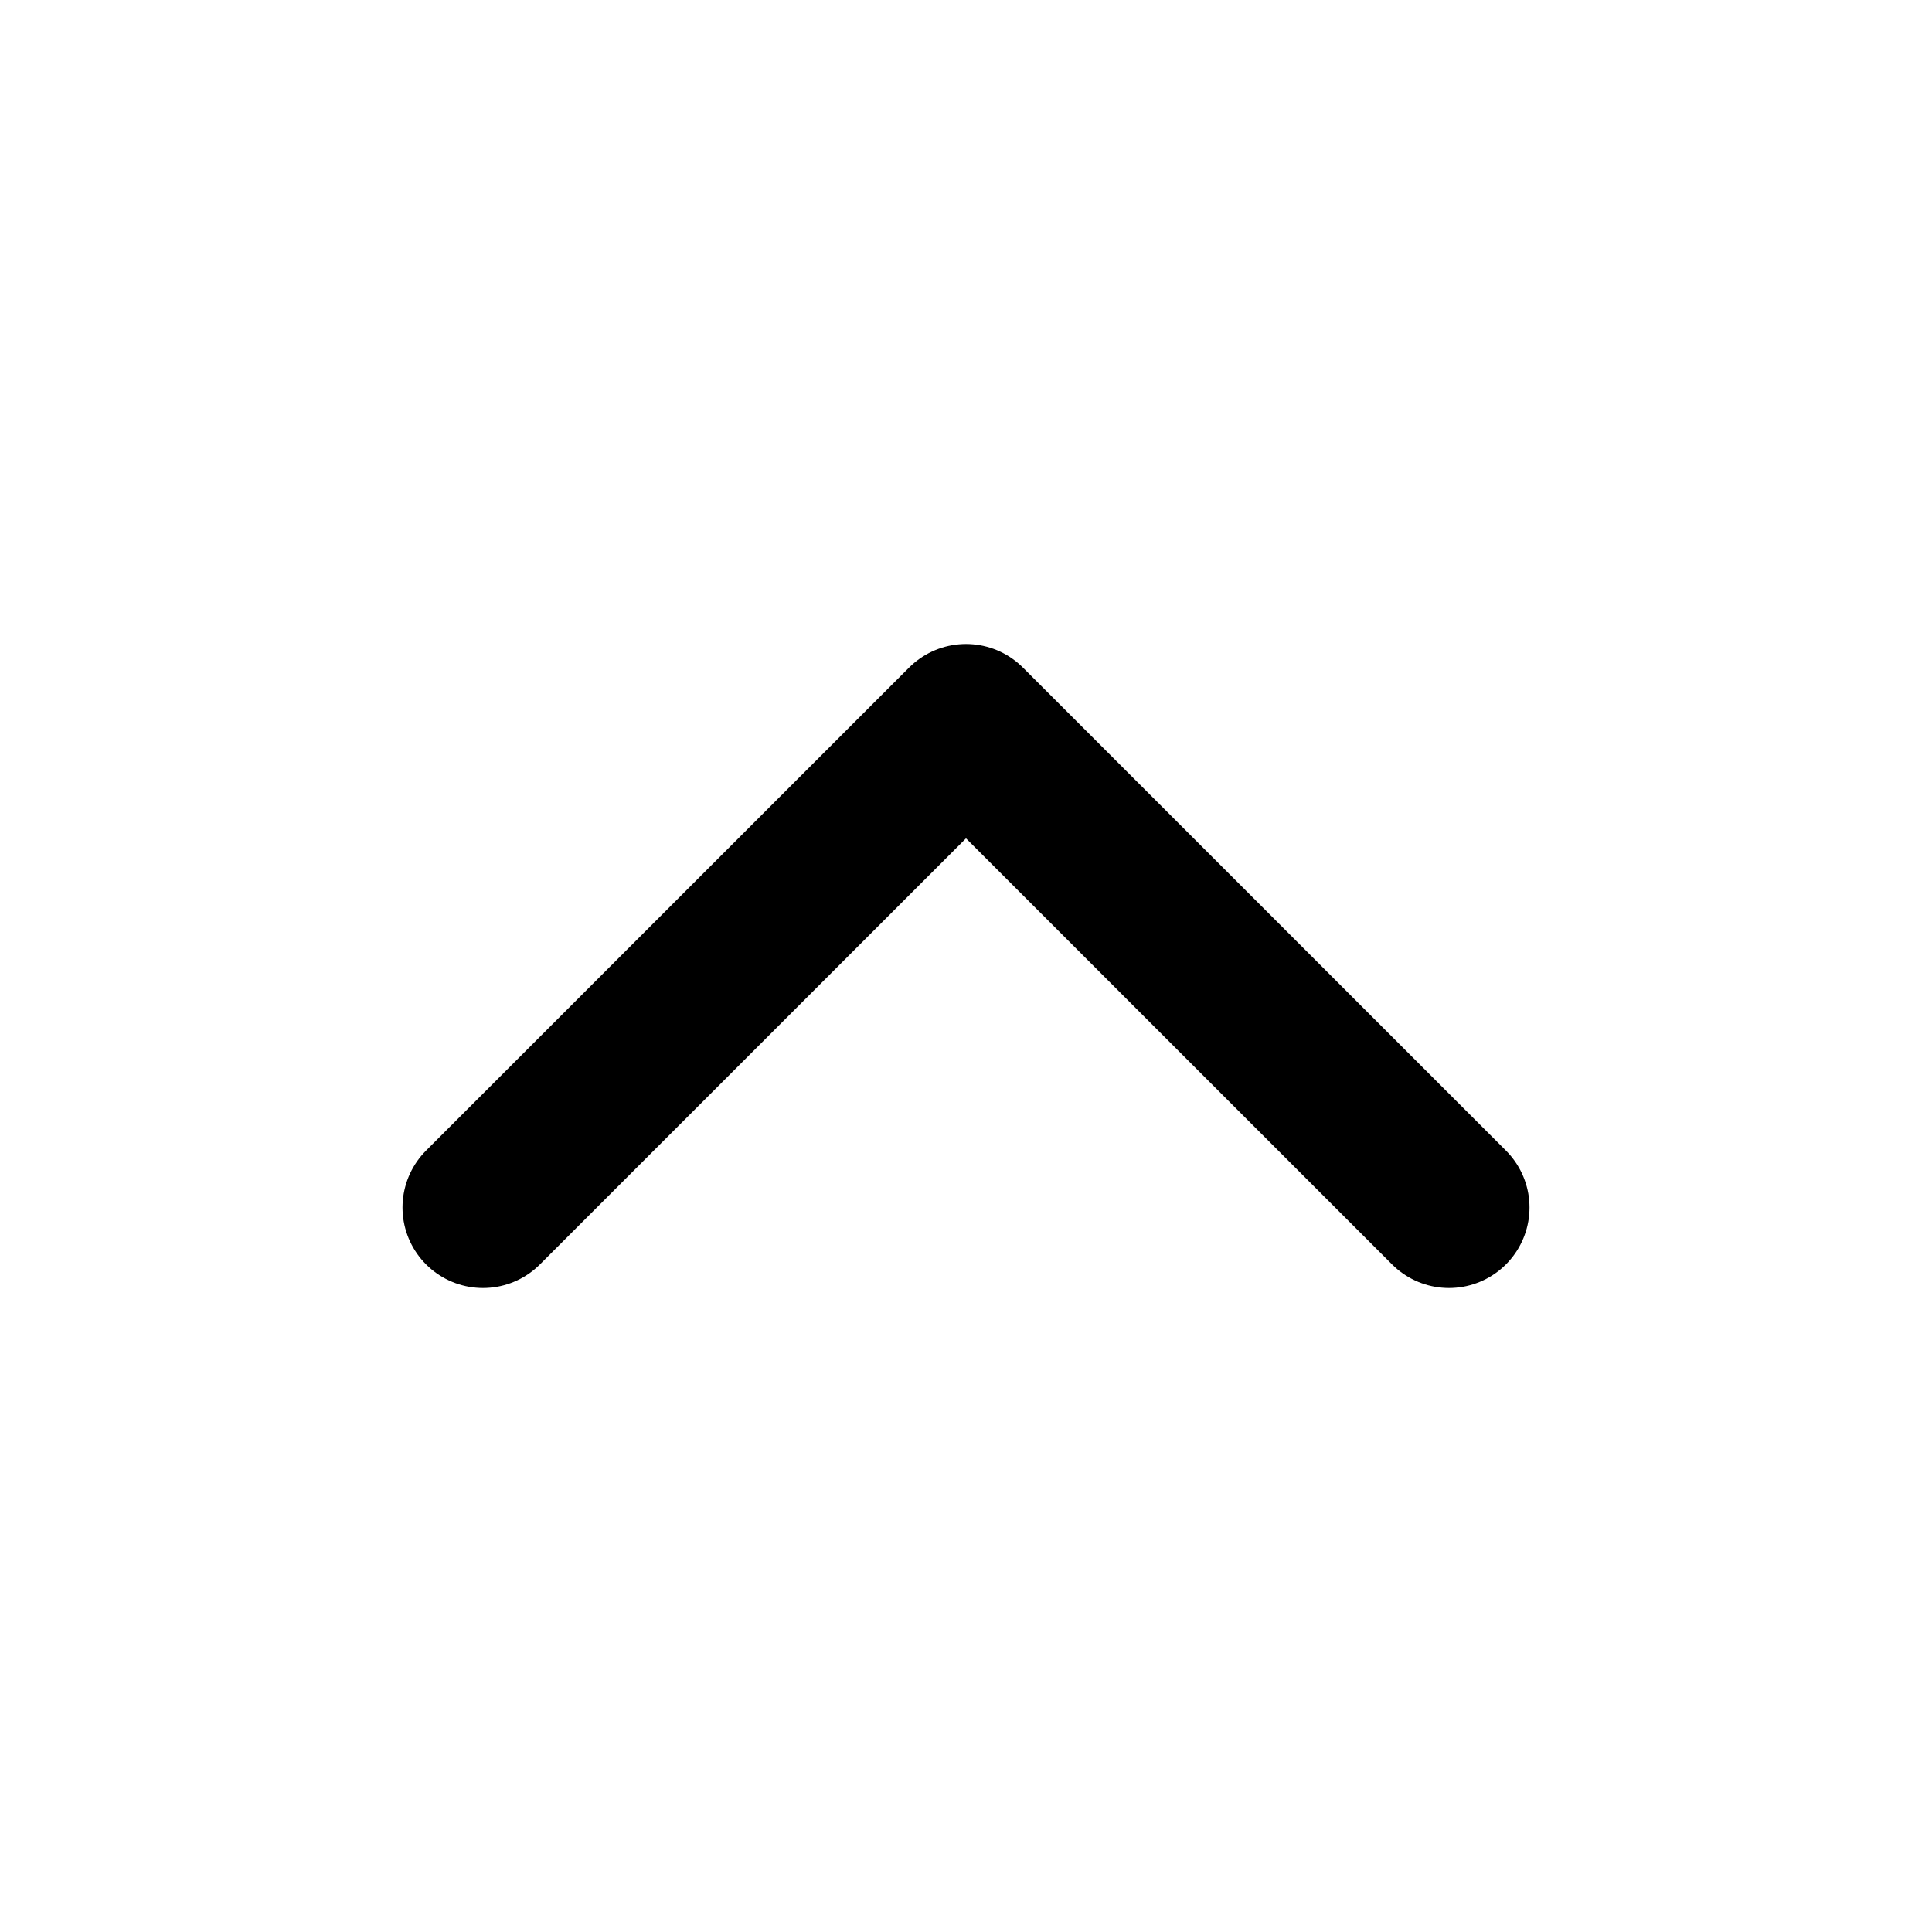
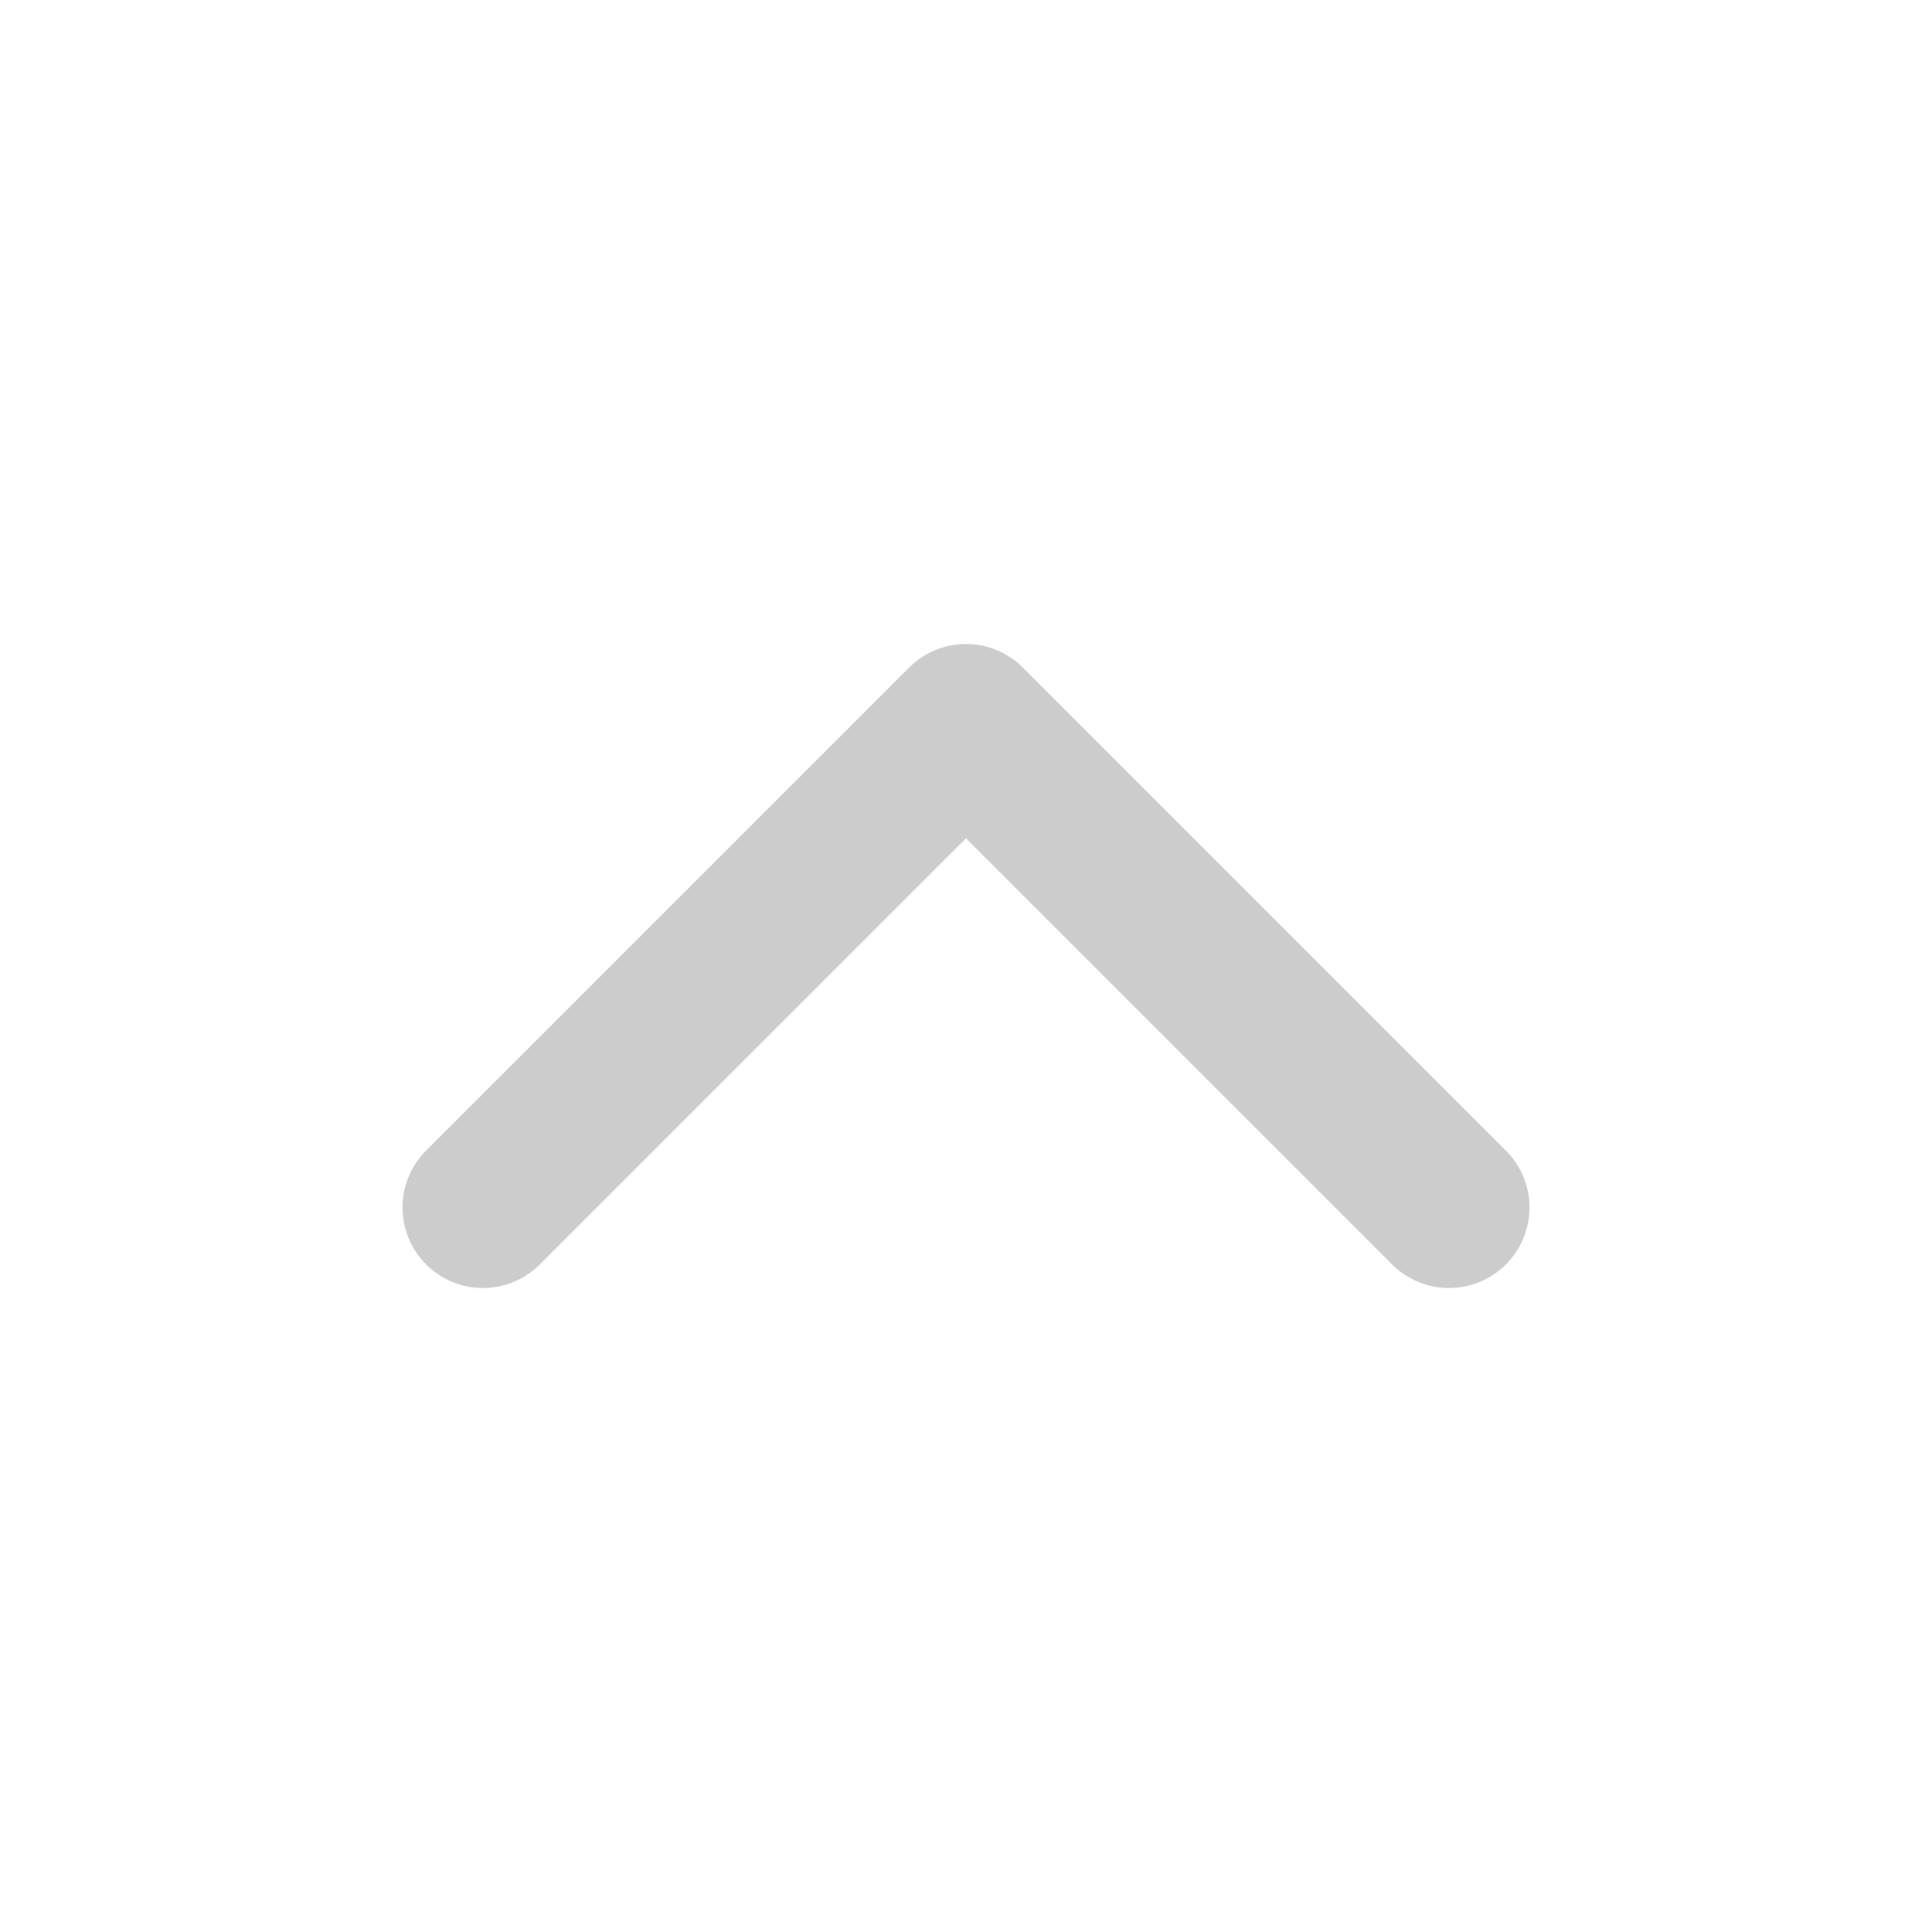
- <svg xmlns="http://www.w3.org/2000/svg" width="24" height="24" viewBox="0 0 24 24" fill="none" stroke="currentColor" stroke-width="2" stroke-linecap="round" stroke-linejoin="round" class="lucide lucide-chevron-up">
+ <svg xmlns="http://www.w3.org/2000/svg" width="24" height="24" viewBox="0 0 24 24" fill="none" stroke="#cccccc" stroke-width="2" stroke-linecap="round" stroke-linejoin="round" class="lucide lucide-chevron-up">
  <path d="m18 15-6-6-6 6" />
</svg>
